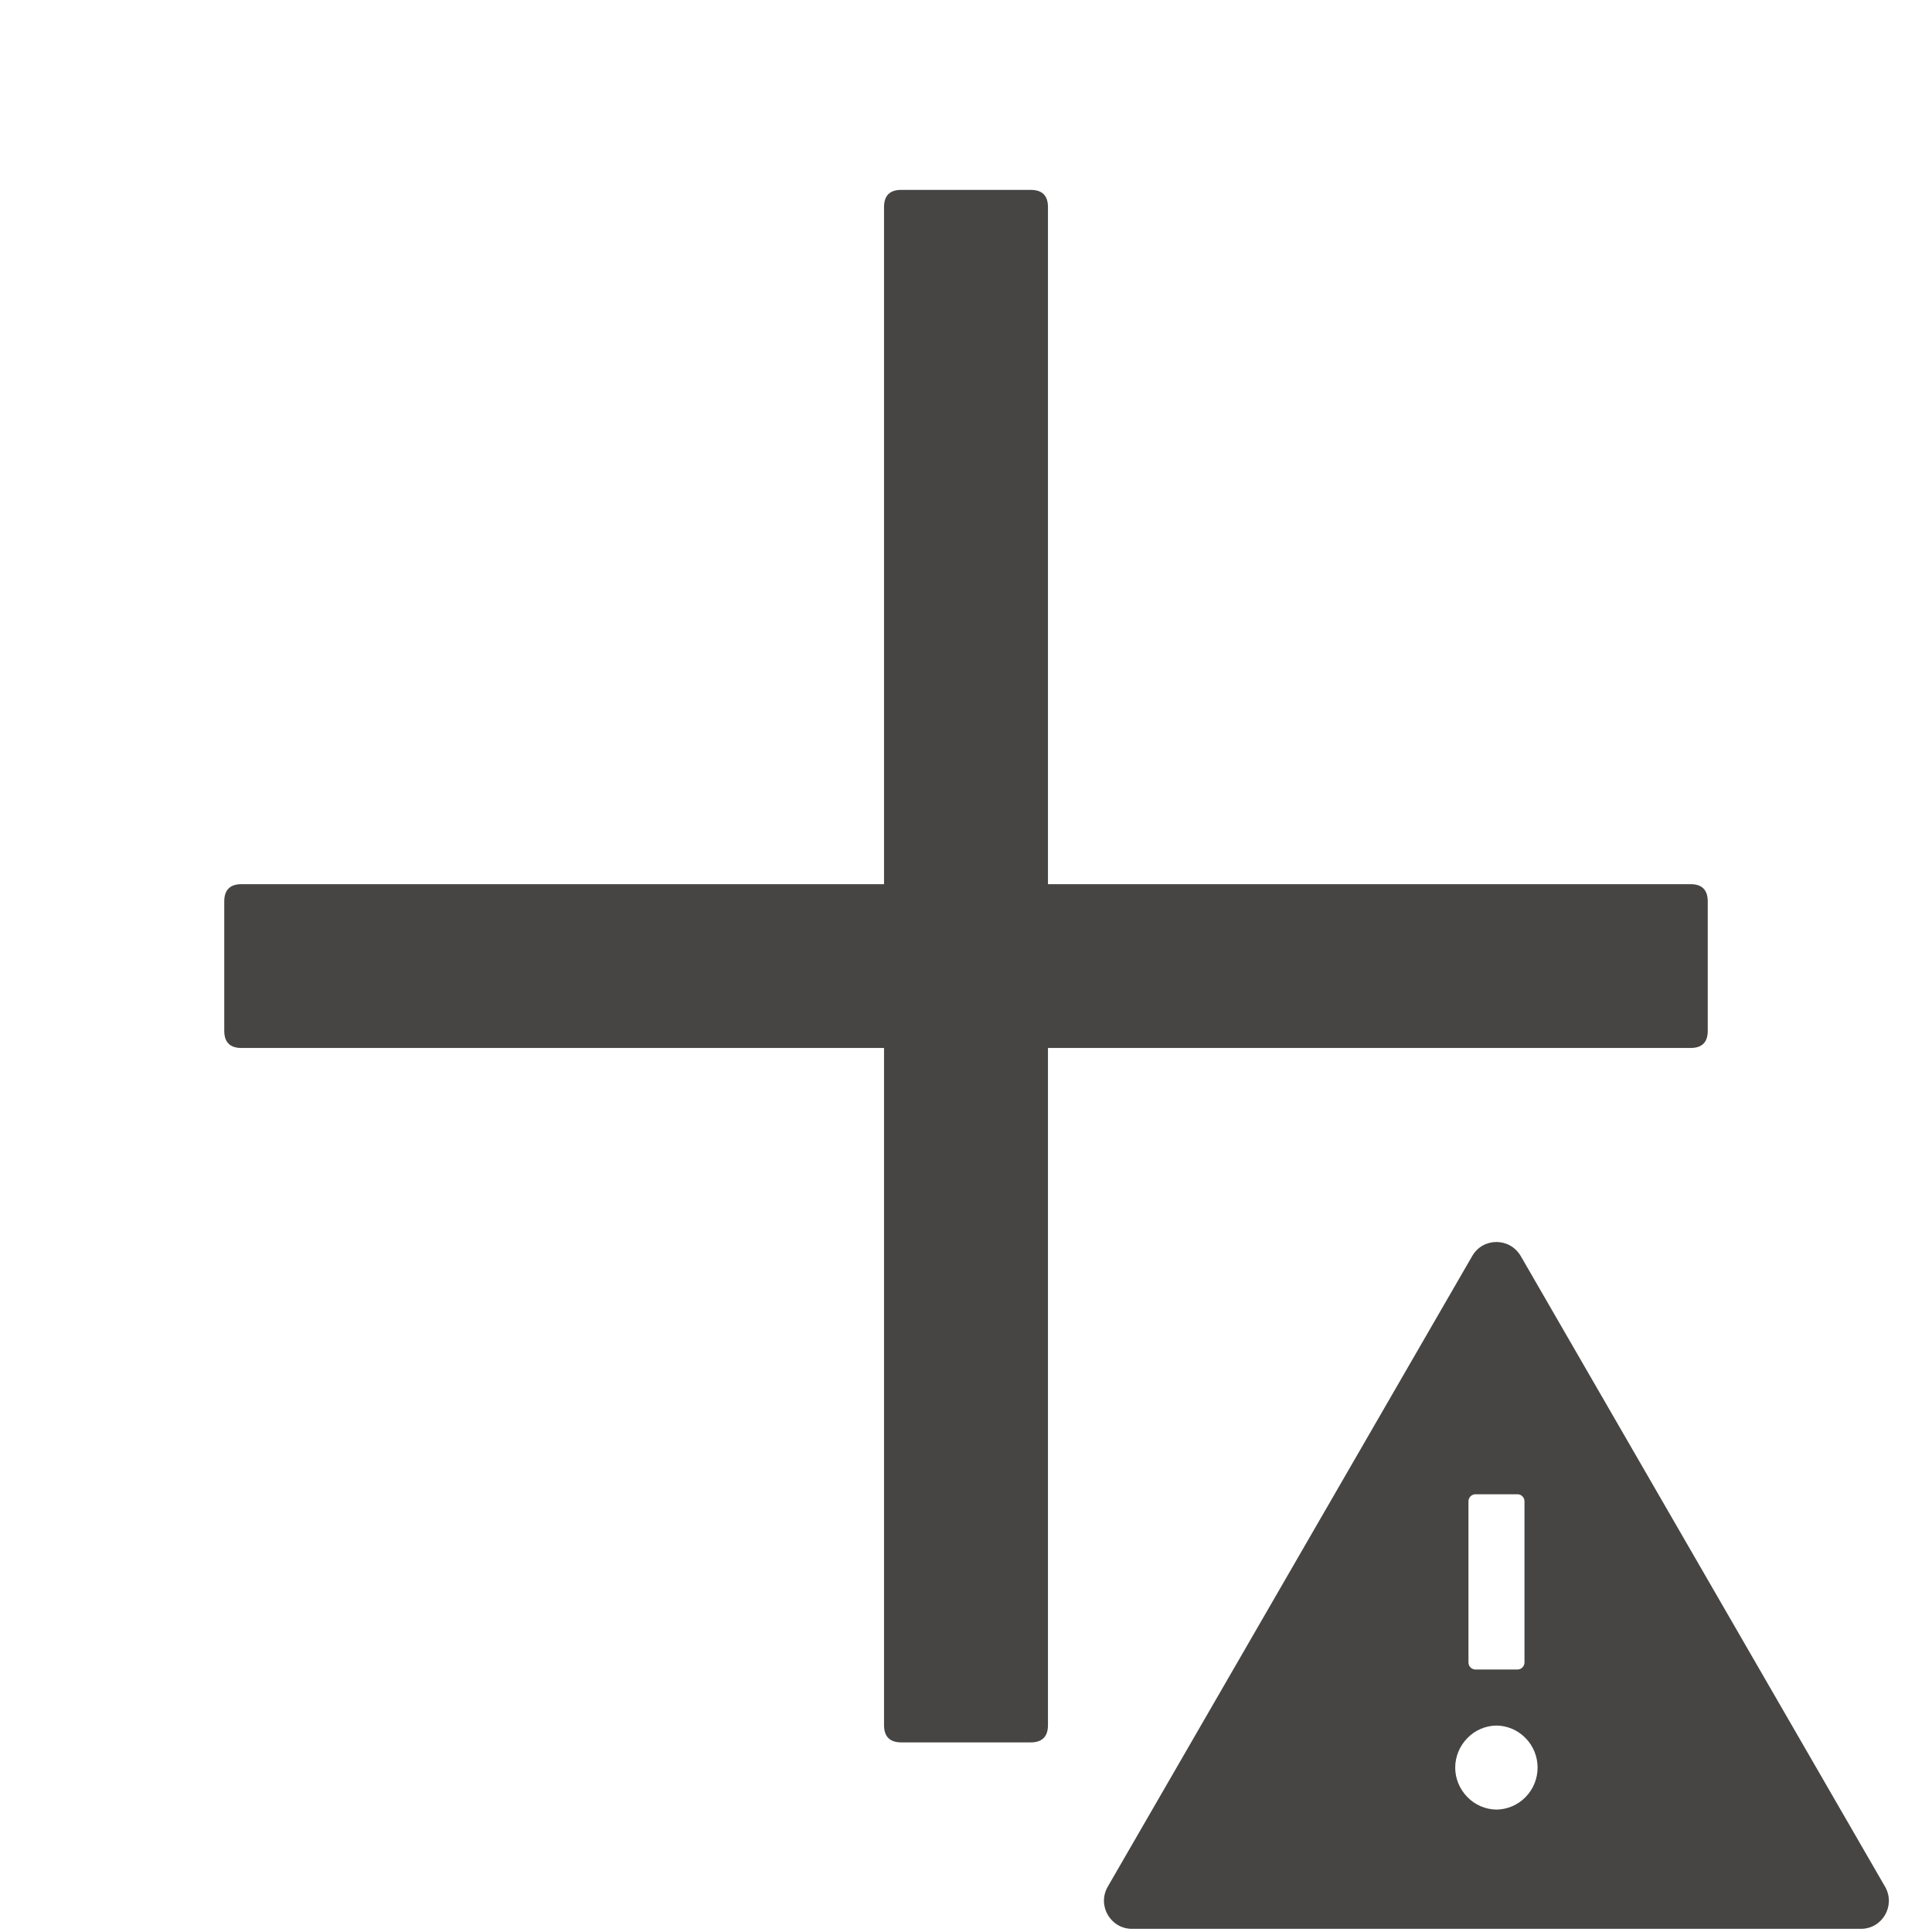
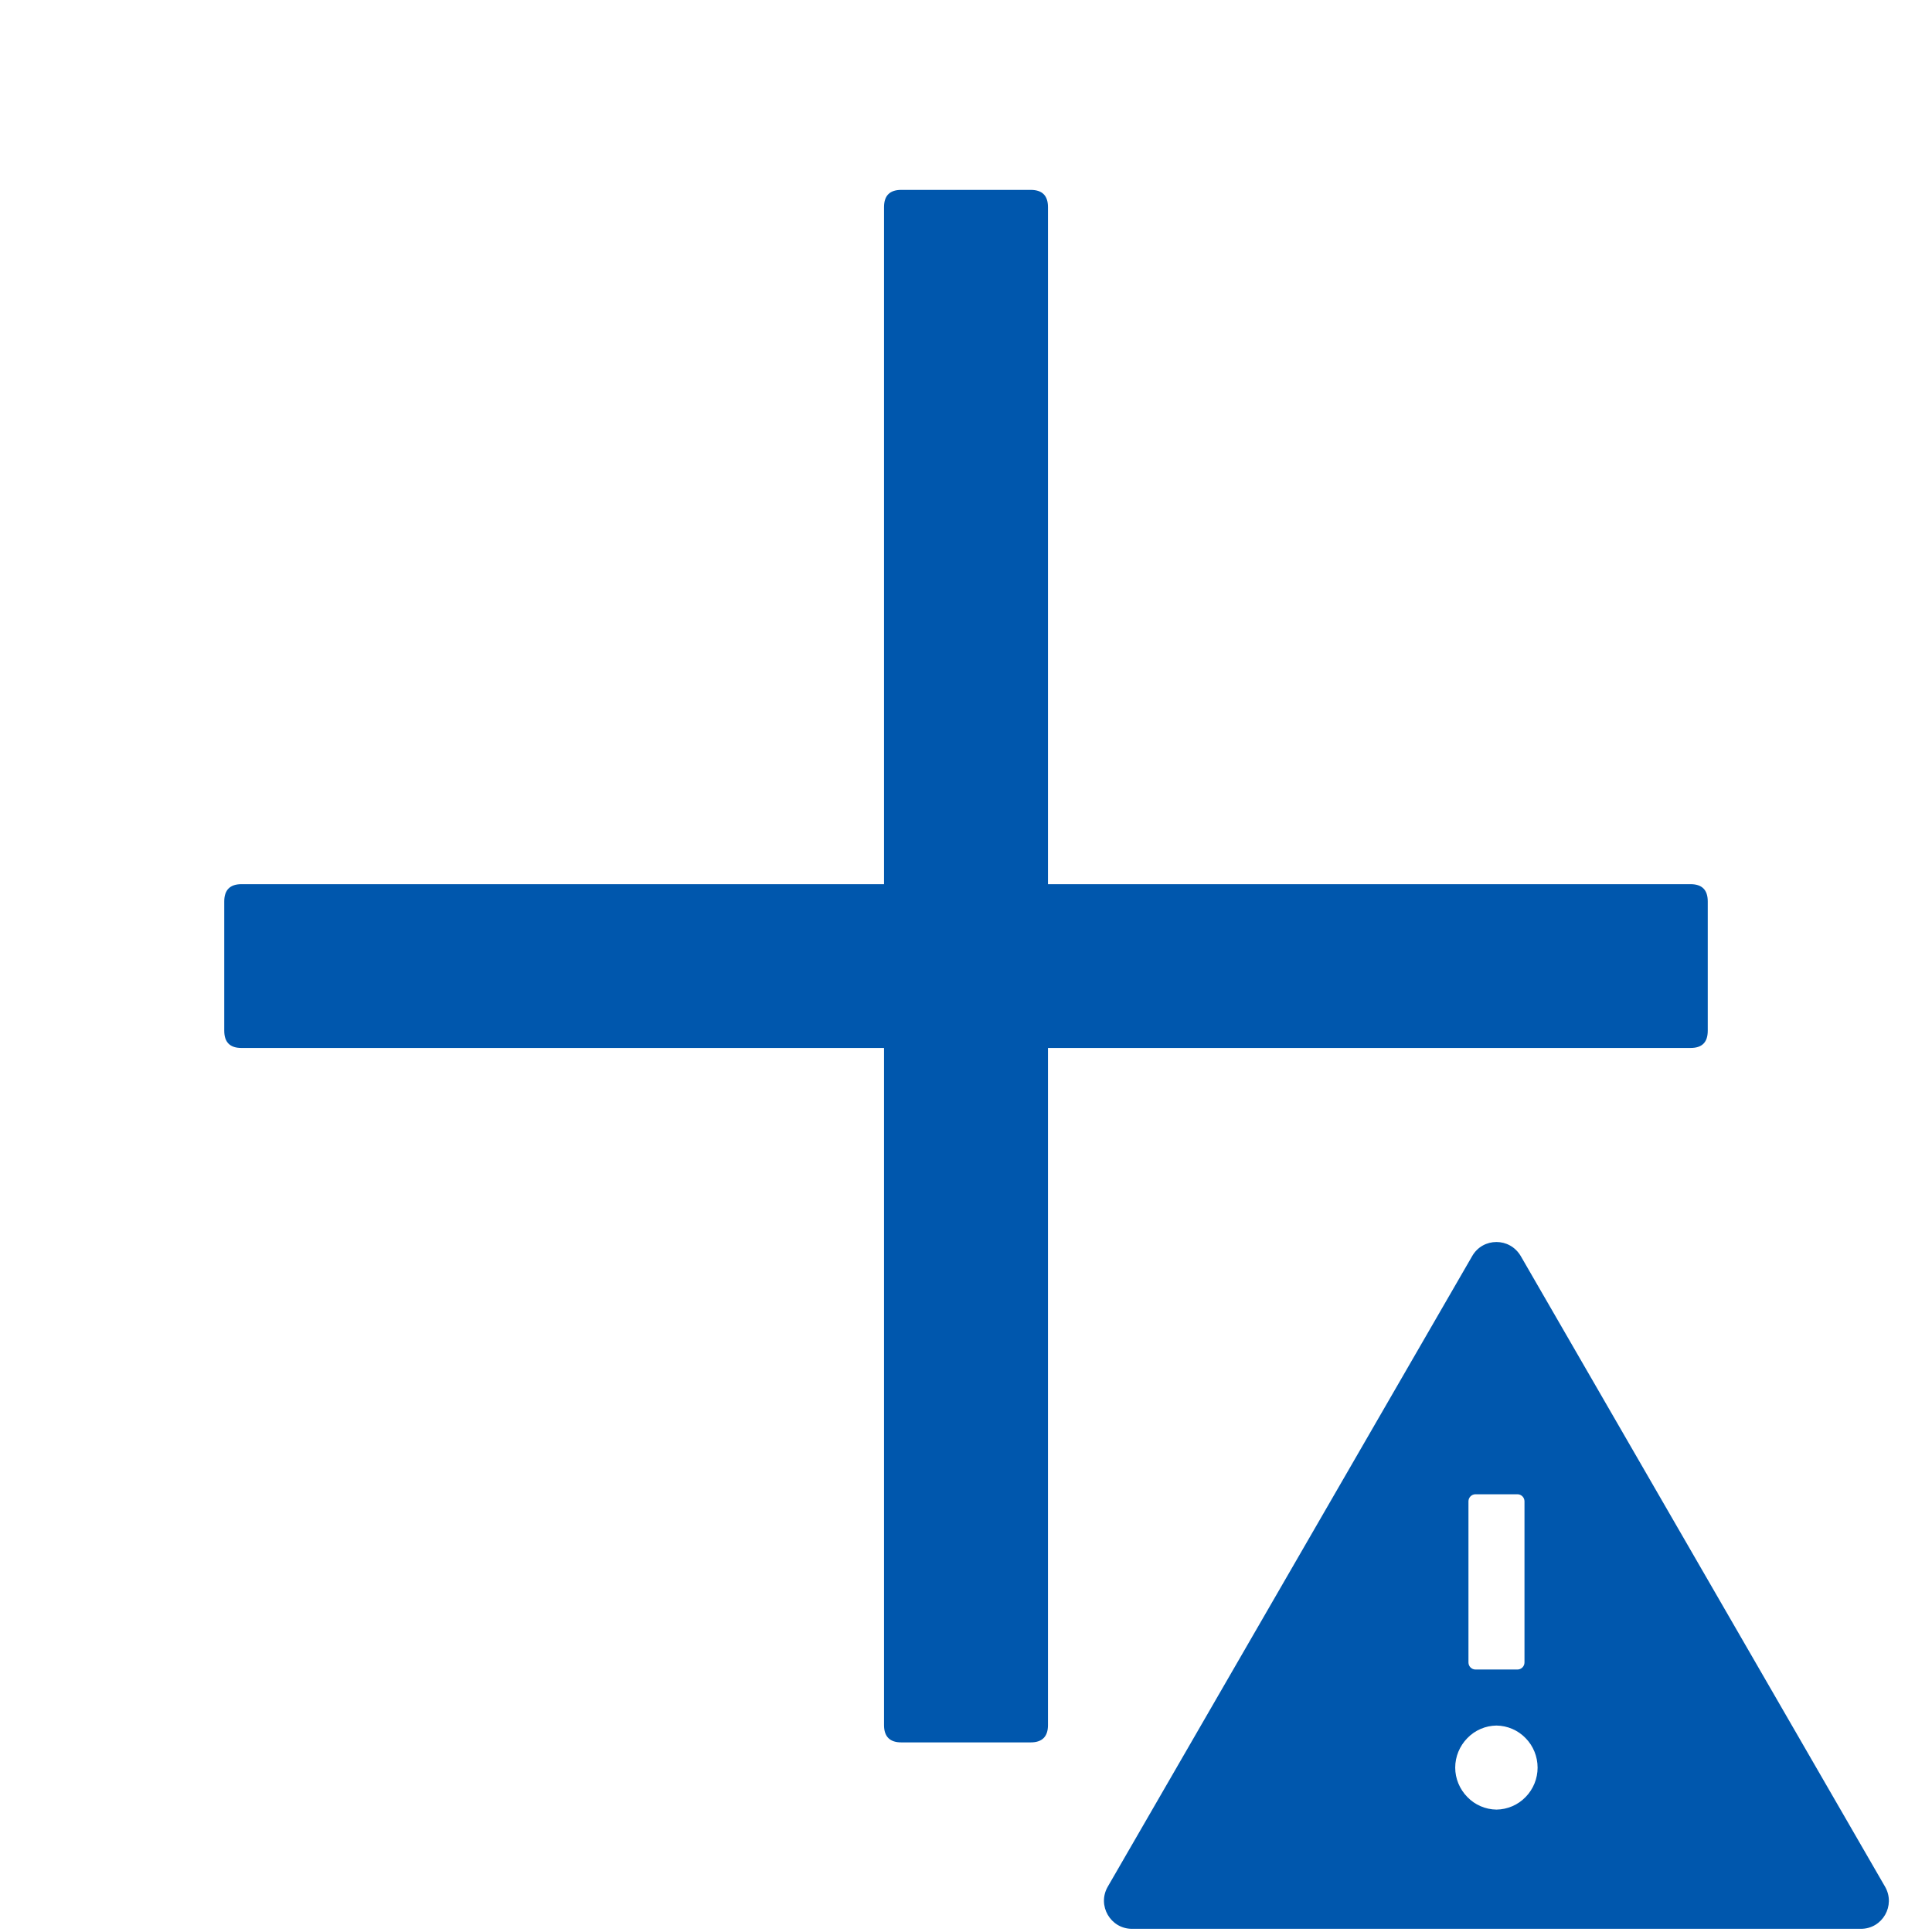
<svg xmlns="http://www.w3.org/2000/svg" width="14" height="14" viewBox="0 0 14 14" fill="none">
-   <path d="M6.531 1.376H7.469C7.552 1.376 7.594 1.417 7.594 1.501V6.407H12.25C12.334 6.407 12.375 6.449 12.375 6.532V7.469C12.375 7.553 12.334 7.594 12.25 7.594H7.594V12.501C7.594 12.584 7.552 12.626 7.469 12.626H6.531C6.448 12.626 6.406 12.584 6.406 12.501V7.594H1.75C1.667 7.594 1.625 7.553 1.625 7.469V6.532C1.625 6.449 1.667 6.407 1.75 6.407H6.406V1.501C6.406 1.417 6.448 1.376 6.531 1.376Z" fill="#474543" />
-   <path fill-rule="evenodd" clip-rule="evenodd" d="M13.66 13.672L11.02 9.102C10.98 9.034 10.912 9 10.844 9C10.775 9 10.707 9.034 10.668 9.102L8.027 13.672C7.949 13.808 8.047 13.977 8.203 13.977H13.485C13.641 13.977 13.738 13.808 13.66 13.672ZM10.641 10.879C10.641 10.851 10.664 10.828 10.692 10.828H10.996C11.024 10.828 11.047 10.851 11.047 10.879V12.047C11.047 12.075 11.024 12.098 10.996 12.098H10.692C10.664 12.098 10.641 12.075 10.641 12.047V10.879ZM10.844 13.113C10.764 13.112 10.688 13.079 10.633 13.022C10.577 12.965 10.545 12.888 10.545 12.809C10.545 12.729 10.577 12.652 10.633 12.595C10.688 12.538 10.764 12.505 10.844 12.504C10.924 12.505 11 12.538 11.055 12.595C11.111 12.652 11.142 12.729 11.142 12.809C11.142 12.888 11.111 12.965 11.055 13.022C11 13.079 10.924 13.112 10.844 13.113Z" fill="#474543" />
+   <path d="M6.531 1.376H7.469C7.552 1.376 7.594 1.417 7.594 1.501V6.407H12.25C12.334 6.407 12.375 6.449 12.375 6.532V7.469C12.375 7.553 12.334 7.594 12.25 7.594H7.594V12.501C7.594 12.584 7.552 12.626 7.469 12.626H6.531C6.448 12.626 6.406 12.584 6.406 12.501V7.594H1.75C1.667 7.594 1.625 7.553 1.625 7.469V6.532C1.625 6.449 1.667 6.407 1.75 6.407H6.406V1.501C6.406 1.417 6.448 1.376 6.531 1.376Z" fill="#0057ad" />
+   <path fill-rule="evenodd" clip-rule="evenodd" d="M13.66 13.672L11.02 9.102C10.98 9.034 10.912 9 10.844 9C10.775 9 10.707 9.034 10.668 9.102L8.027 13.672C7.949 13.808 8.047 13.977 8.203 13.977H13.485C13.641 13.977 13.738 13.808 13.66 13.672ZM10.641 10.879C10.641 10.851 10.664 10.828 10.692 10.828H10.996C11.024 10.828 11.047 10.851 11.047 10.879V12.047C11.047 12.075 11.024 12.098 10.996 12.098H10.692C10.664 12.098 10.641 12.075 10.641 12.047V10.879ZM10.844 13.113C10.764 13.112 10.688 13.079 10.633 13.022C10.577 12.965 10.545 12.888 10.545 12.809C10.545 12.729 10.577 12.652 10.633 12.595C10.688 12.538 10.764 12.505 10.844 12.504C10.924 12.505 11 12.538 11.055 12.595C11.111 12.652 11.142 12.729 11.142 12.809C11.142 12.888 11.111 12.965 11.055 13.022C11 13.079 10.924 13.112 10.844 13.113Z" fill="#0057ad" />
</svg>
